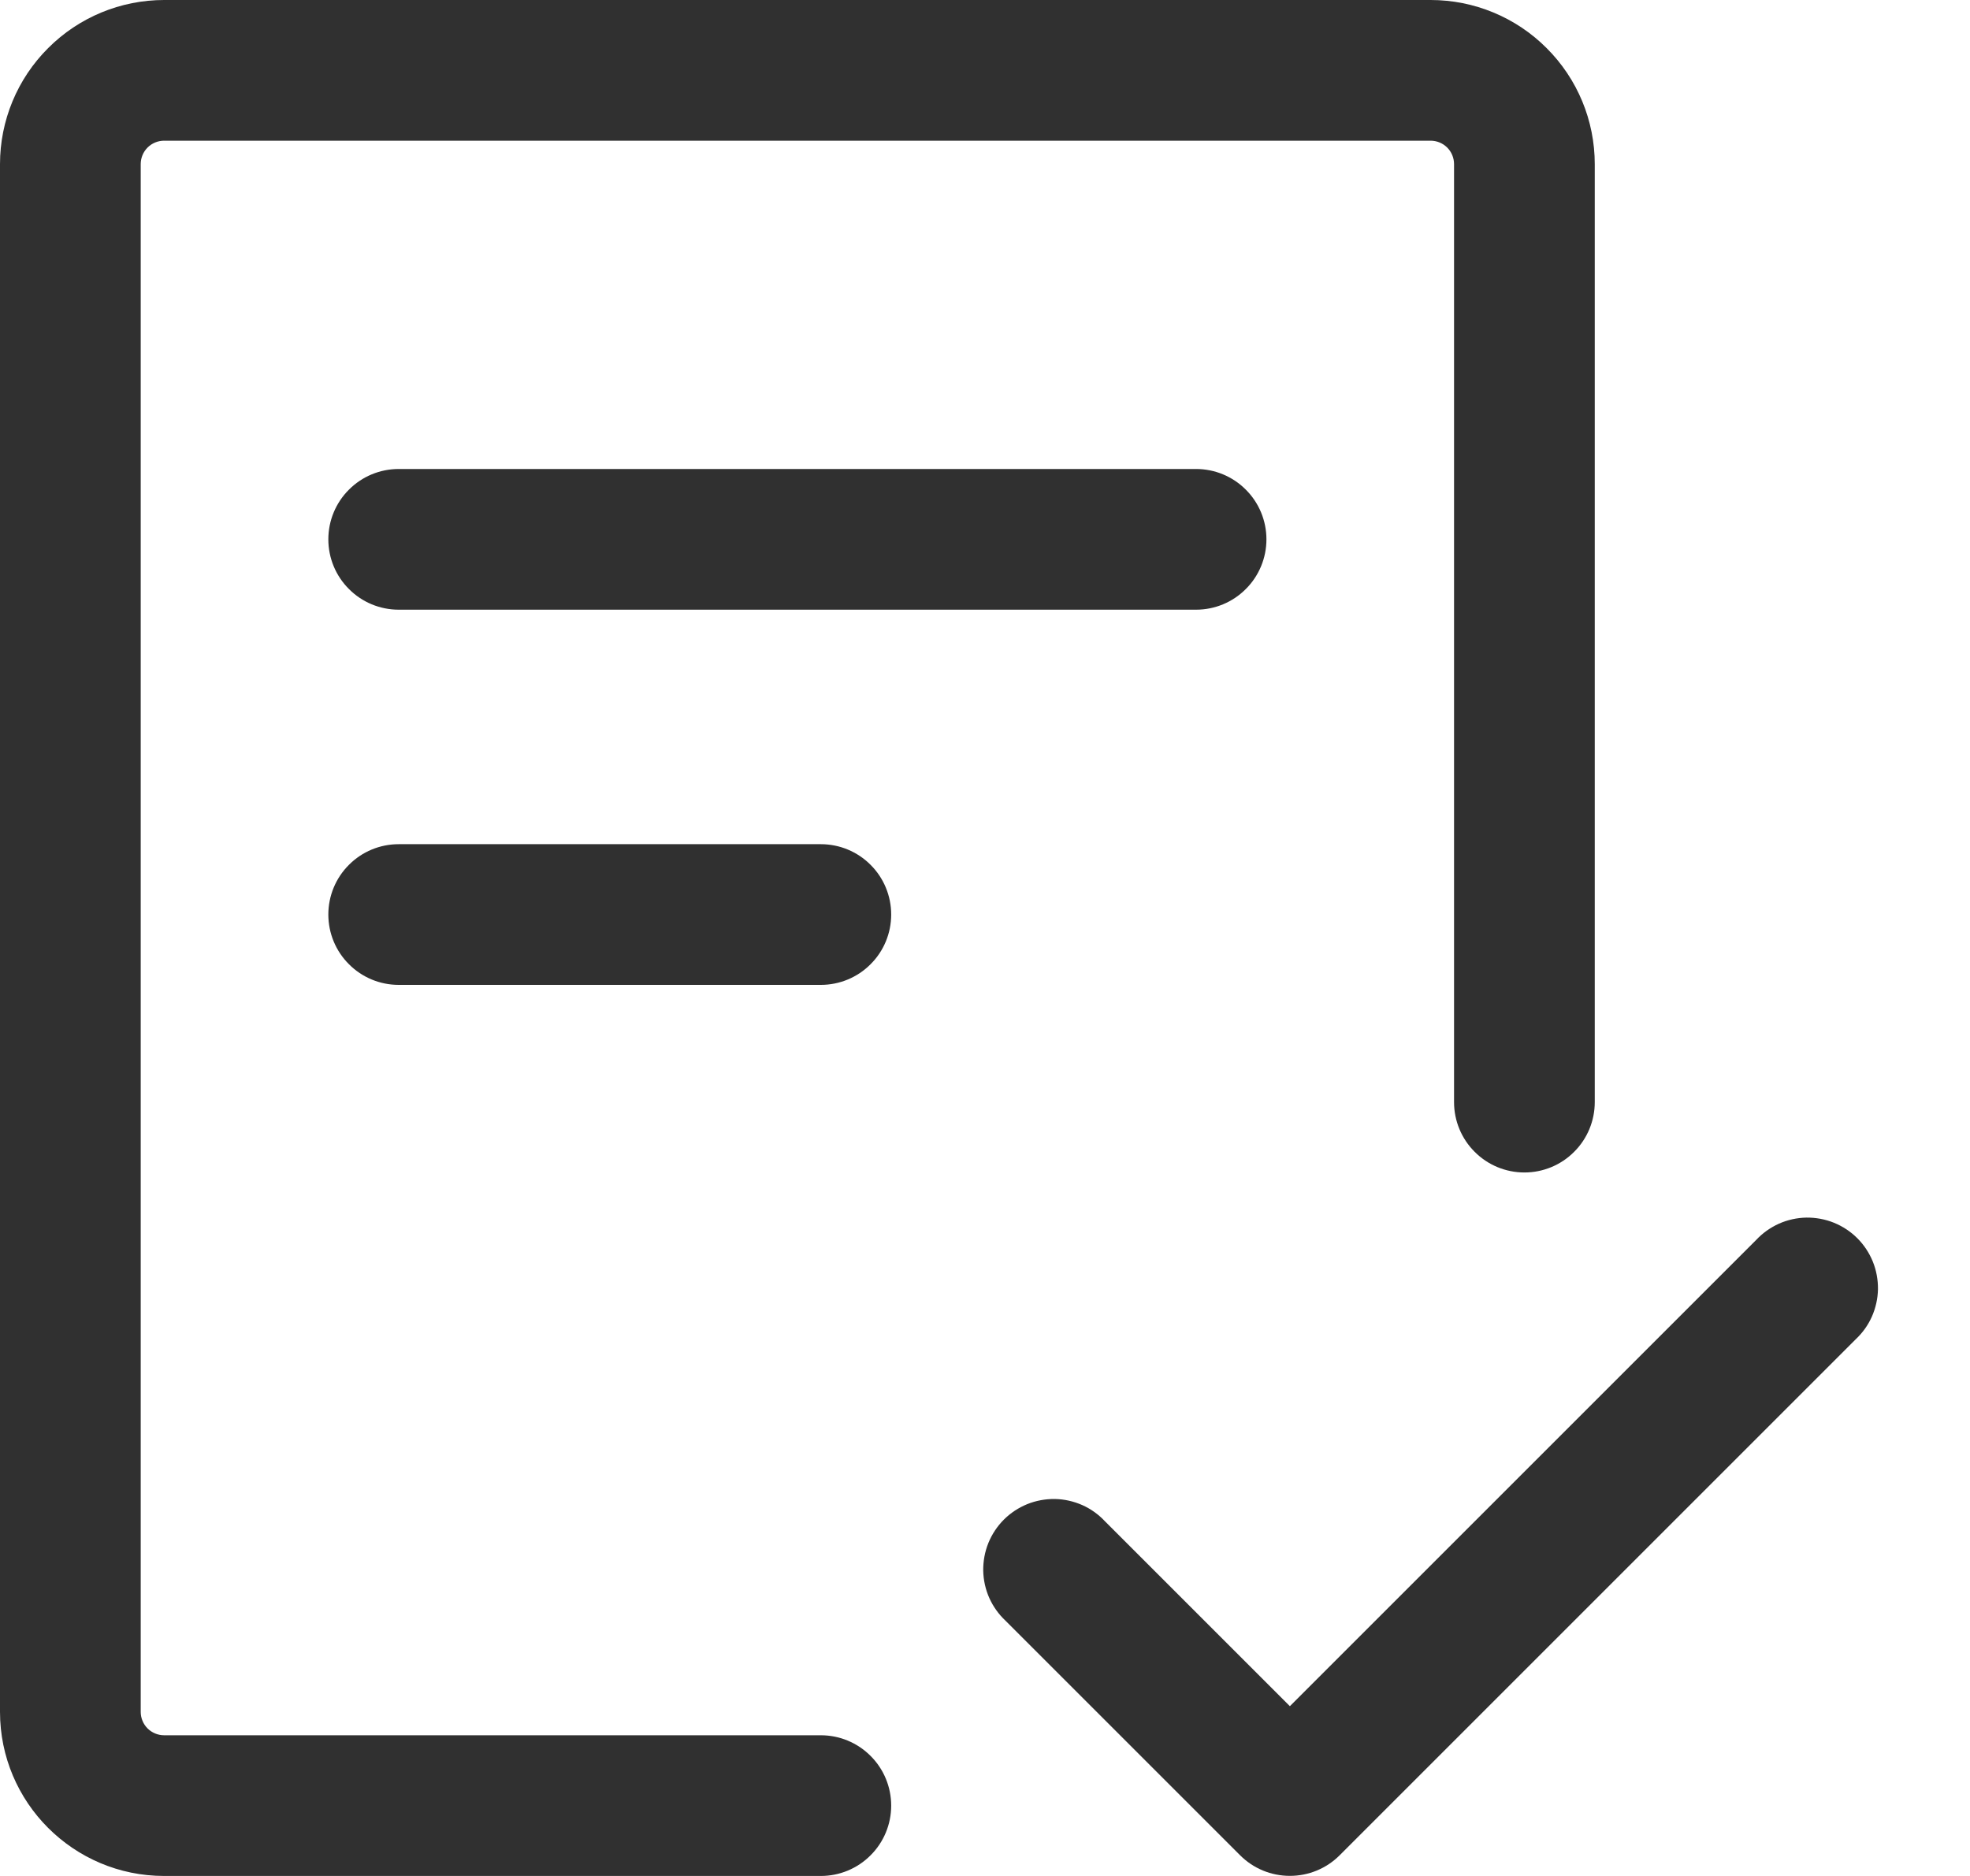
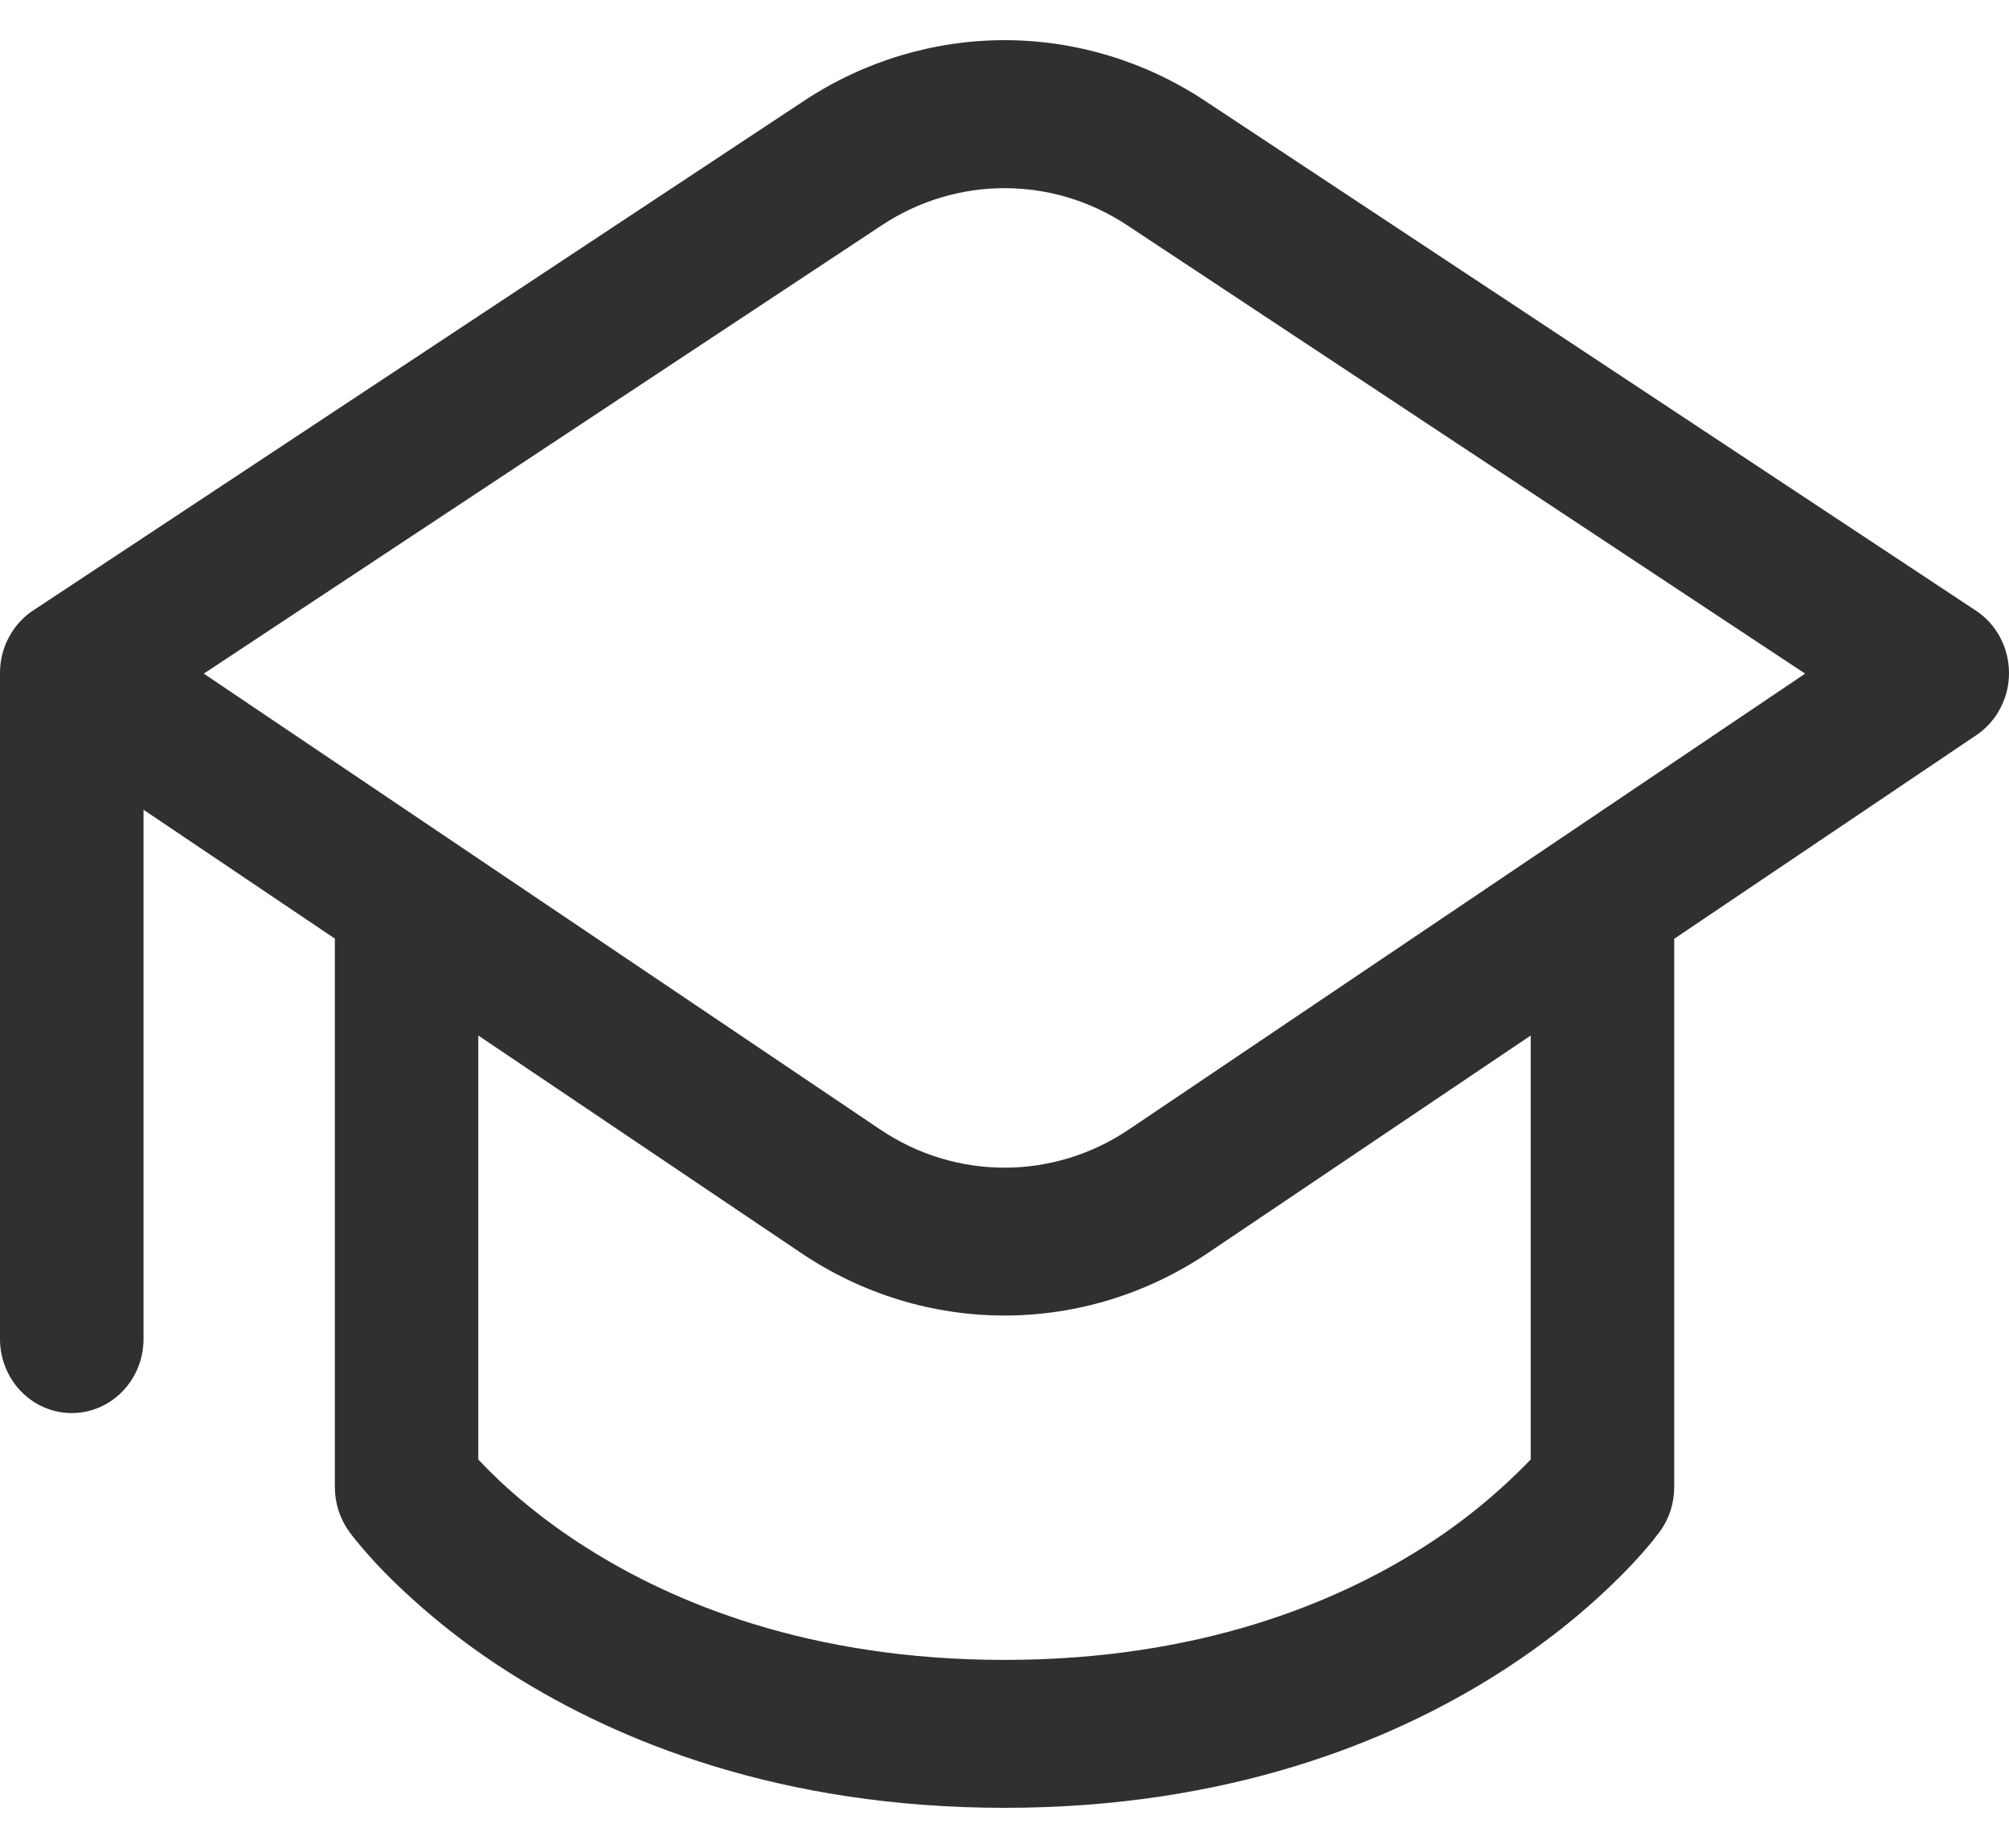
- <svg xmlns="http://www.w3.org/2000/svg" width="21" height="20" viewBox="0 0 21 20" fill="none">
-   <path d="M1.5 1.75C1.5 1.684 1.526 1.62 1.573 1.573C1.62 1.526 1.684 1.5 1.75 1.5H15.25C15.316 1.5 15.38 1.526 15.427 1.573C15.474 1.62 15.5 1.684 15.5 1.75V11.75C15.5 11.949 15.579 12.14 15.72 12.28C15.86 12.421 16.051 12.5 16.25 12.5C16.449 12.5 16.64 12.421 16.78 12.28C16.921 12.14 17 11.949 17 11.75V1.75C17 1.286 16.816 0.841 16.487 0.513C16.159 0.184 15.714 0 15.25 0H1.75C1.286 0 0.841 0.184 0.513 0.513C0.184 0.841 0 1.286 0 1.75V18.25C0 19.216 0.784 20 1.75 20H8.75C8.949 20 9.14 19.921 9.28 19.78C9.421 19.64 9.5 19.449 9.5 19.25C9.5 19.051 9.421 18.86 9.28 18.72C9.14 18.579 8.949 18.5 8.75 18.5H1.75C1.684 18.5 1.62 18.474 1.573 18.427C1.526 18.38 1.5 18.316 1.5 18.25V1.75Z" fill="#303030" />
-   <path d="M4.25 5C4.051 5 3.86 5.079 3.72 5.22C3.579 5.36 3.5 5.551 3.5 5.75C3.5 5.949 3.579 6.14 3.72 6.28C3.86 6.421 4.051 6.5 4.25 6.5H12.75C12.949 6.5 13.14 6.421 13.28 6.28C13.421 6.14 13.5 5.949 13.5 5.75C13.5 5.551 13.421 5.36 13.28 5.22C13.14 5.079 12.949 5 12.75 5H4.25ZM3.5 9.75C3.5 9.551 3.579 9.36 3.72 9.22C3.86 9.079 4.051 9 4.25 9H8.75C8.949 9 9.14 9.079 9.28 9.22C9.421 9.36 9.5 9.551 9.5 9.75C9.5 9.949 9.421 10.14 9.28 10.28C9.14 10.421 8.949 10.5 8.75 10.5H4.25C4.051 10.5 3.86 10.421 3.72 10.28C3.579 10.14 3.5 9.949 3.5 9.75ZM19.78 14.28C19.854 14.211 19.913 14.129 19.954 14.037C19.995 13.944 20.017 13.845 20.019 13.745C20.02 13.644 20.002 13.544 19.964 13.45C19.926 13.357 19.87 13.272 19.799 13.201C19.728 13.13 19.643 13.074 19.55 13.036C19.456 12.998 19.356 12.98 19.256 12.981C19.155 12.983 19.055 13.005 18.963 13.046C18.872 13.087 18.789 13.146 18.72 13.22L13.75 18.19L11.78 16.22C11.711 16.146 11.629 16.087 11.537 16.046C11.444 16.005 11.345 15.983 11.245 15.981C11.144 15.98 11.044 15.998 10.95 16.036C10.857 16.074 10.772 16.13 10.701 16.201C10.63 16.272 10.574 16.357 10.536 16.45C10.498 16.544 10.48 16.644 10.481 16.744C10.483 16.845 10.505 16.945 10.546 17.037C10.587 17.128 10.646 17.211 10.72 17.28L13.22 19.78C13.361 19.921 13.551 19.999 13.75 19.999C13.949 19.999 14.139 19.921 14.28 19.78L19.78 14.28Z" fill="#303030" />
+ <svg xmlns="http://www.w3.org/2000/svg" width="25" height="23" viewBox="0 0 25 23" fill="none">
+   <path d="M10.011 1.251C10.754 0.761 11.618 0.5 12.5 0.5C13.382 0.5 14.246 0.761 14.989 1.251L24.59 7.601C24.715 7.684 24.818 7.798 24.89 7.933C24.962 8.068 24.999 8.219 25 8.373C25.001 8.527 24.964 8.678 24.893 8.813C24.823 8.949 24.72 9.064 24.596 9.148L20.834 11.684V18.509C20.834 18.709 20.771 18.903 20.655 19.062L20.654 19.063L20.653 19.066L20.649 19.071L20.638 19.083C20.597 19.14 20.553 19.195 20.507 19.248C20.387 19.389 20.261 19.524 20.129 19.653C19.799 19.981 19.307 20.407 18.641 20.83C17.306 21.677 15.285 22.5 12.5 22.5C9.716 22.5 7.695 21.677 6.358 20.83C5.823 20.494 5.324 20.099 4.87 19.654C4.739 19.525 4.613 19.39 4.494 19.249C4.443 19.189 4.394 19.128 4.346 19.065L4.345 19.061C4.229 18.901 4.167 18.707 4.167 18.508V11.682L1.786 10.078V16.666C1.786 16.91 1.692 17.144 1.524 17.317C1.357 17.49 1.13 17.587 0.893 17.587C0.656 17.587 0.429 17.49 0.262 17.317C0.094 17.144 2.82949e-07 16.91 2.82949e-07 16.666V8.375C-0 8.217 0.039 8.062 0.114 7.925C0.188 7.787 0.296 7.671 0.426 7.589L10.011 1.251ZM15.023 15.6C14.272 16.104 13.396 16.373 12.5 16.373C11.604 16.373 10.728 16.104 9.977 15.6L5.952 12.888V18.164C5.996 18.212 6.048 18.265 6.107 18.324C6.358 18.573 6.75 18.915 7.294 19.26C8.376 19.948 10.076 20.659 12.5 20.659C14.924 20.659 16.624 19.947 17.706 19.26C18.194 18.951 18.645 18.584 19.048 18.164V12.888L15.023 15.6ZM14.026 2.803C13.097 2.188 11.904 2.188 10.974 2.803L2.536 8.384L10.954 14.058C11.894 14.691 13.107 14.691 14.047 14.058L22.463 8.384L14.026 2.803Z" fill="#303030" />
</svg>
